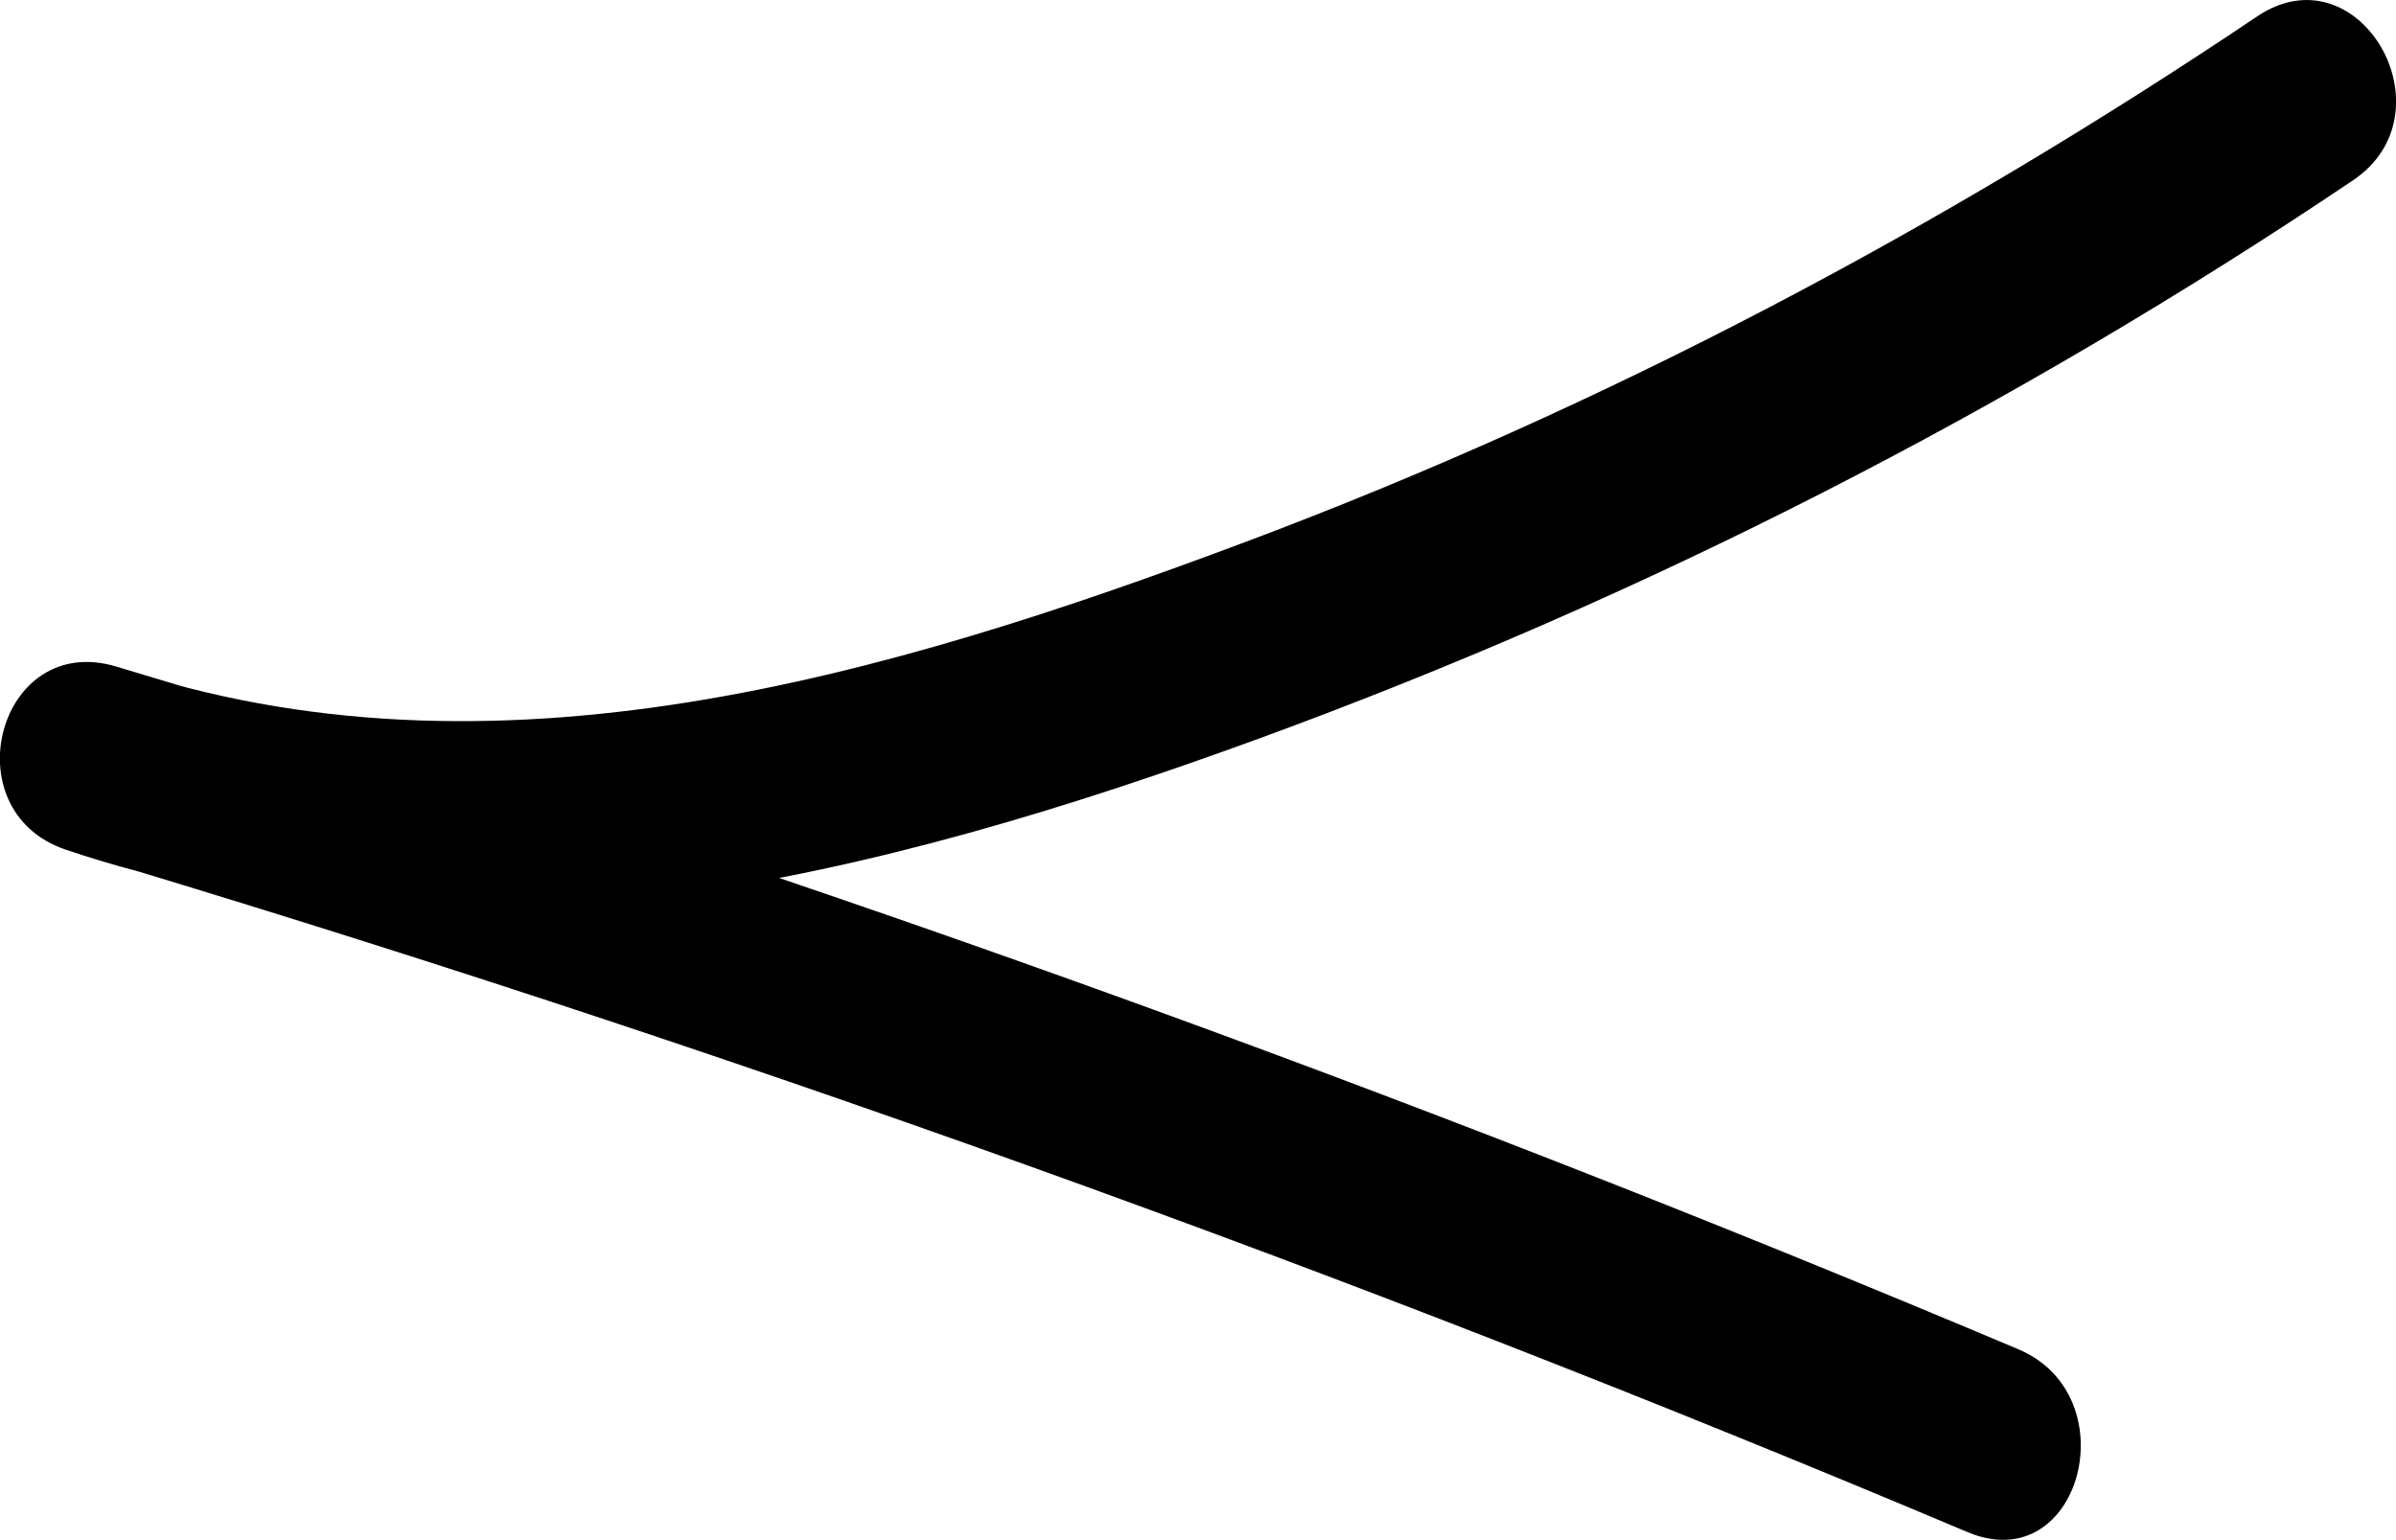
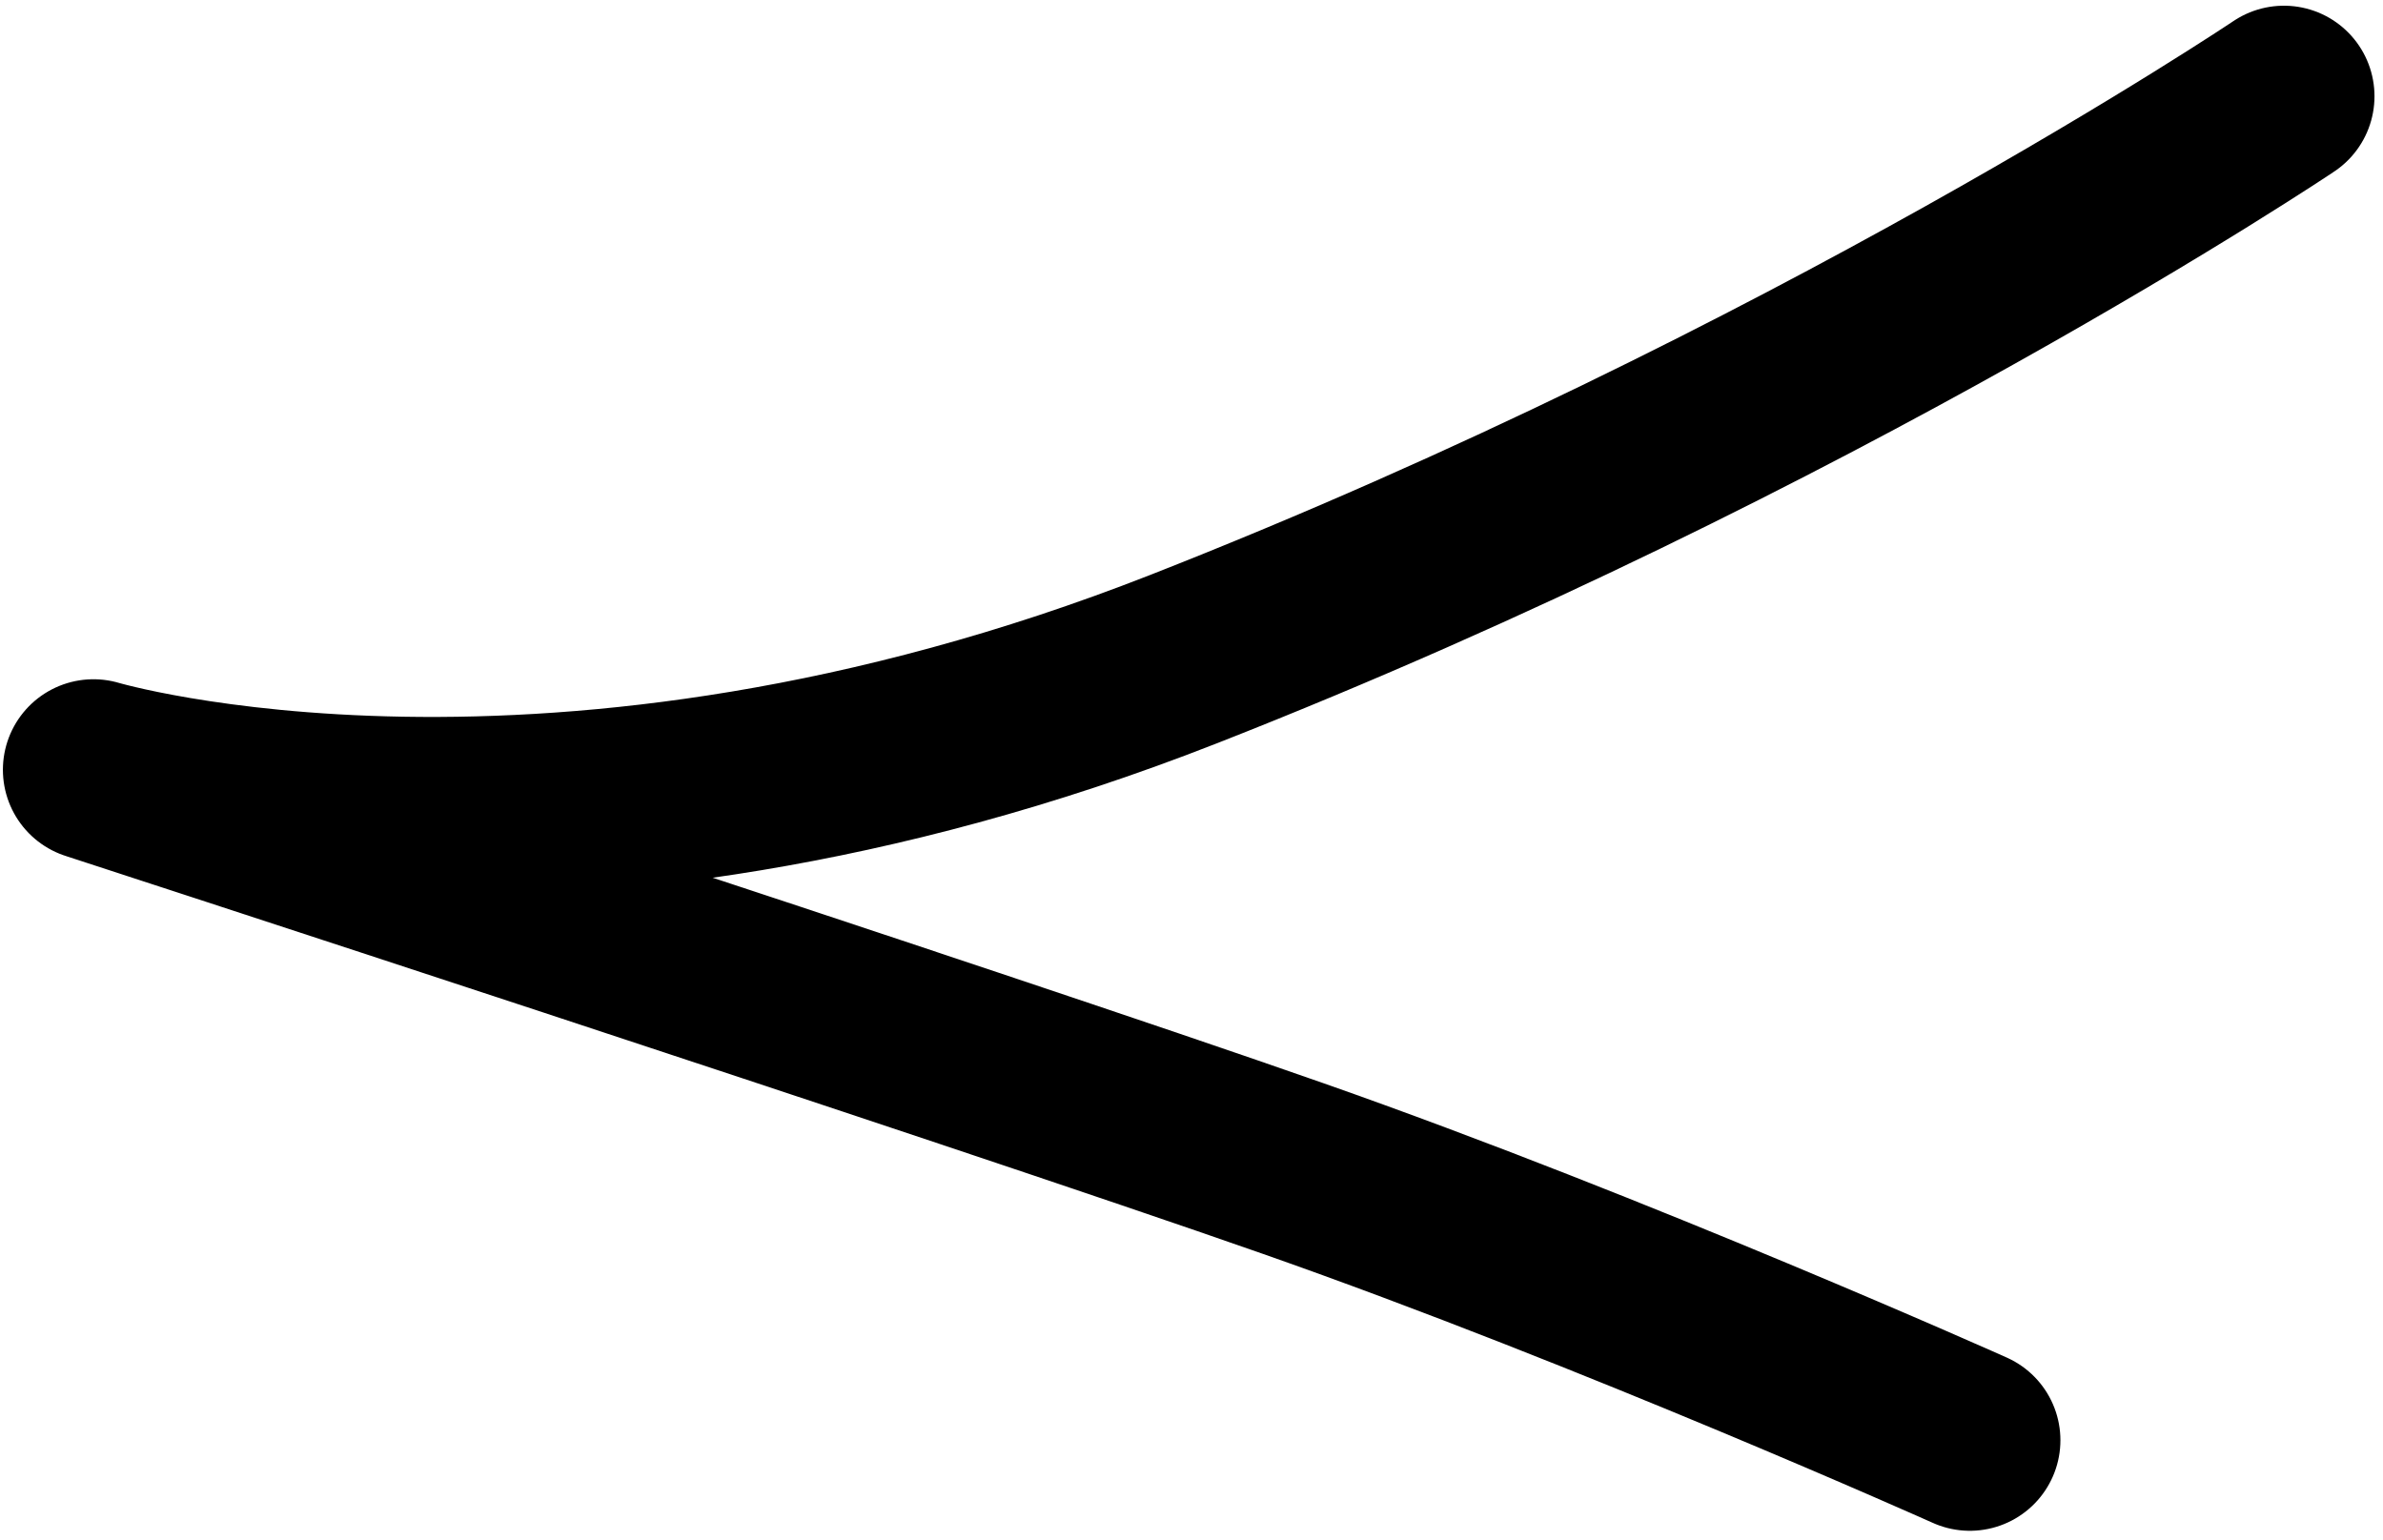
- <svg xmlns="http://www.w3.org/2000/svg" version="1.1" id="Layer_1" x="0px" y="0px" viewBox="0 0 12.627 8.115" enable-background="new 0 0 12.627 8.115" xml:space="preserve">
-   <path fill="currentColor" d="M11.896,0.086C10.231,1.206,8.45,2.148,6.57,2.854C4.683,3.562,2.6,4.185,0.612,3.513  C0.524,3.834,0.436,4.155,0.347,4.478c3.404,1.016,6.75,2.216,10.022,3.597c0.594,0.25,0.852-0.718,0.267-0.964  C7.362,5.729,4.018,4.529,0.612,3.513c-0.621-0.186-0.871,0.76-0.266,0.965C2.435,5.184,4.643,4.621,6.642,3.89  c2.032-0.744,3.963-1.732,5.759-2.94C12.932,0.592,12.432-0.274,11.896,0.086" />
-   <rect x="-178.367" y="-63.807" fill="none" width="342" height="137.435" />
+ <svg xmlns="http://www.w3.org/2000/svg" version="1.1" id="Layer_2" x="0px" y="0px" viewBox="-12.656 8.5 26.313 17" enable-background="new -12.656 8.5 26.313 17" xml:space="preserve">
+   <path fill="none" stroke="currentColor" stroke-width="2" stroke-linecap="round" stroke-linejoin="round" stroke-miterlimit="10" d="  M12.563,9.563c0,0-5.193,3.488-12.156,6.219c-6.963,2.73-12.031,1.22-12.031,1.22s9.688,3.155,13.25,4.405s7.469,3,7.469,3" />
</svg>
